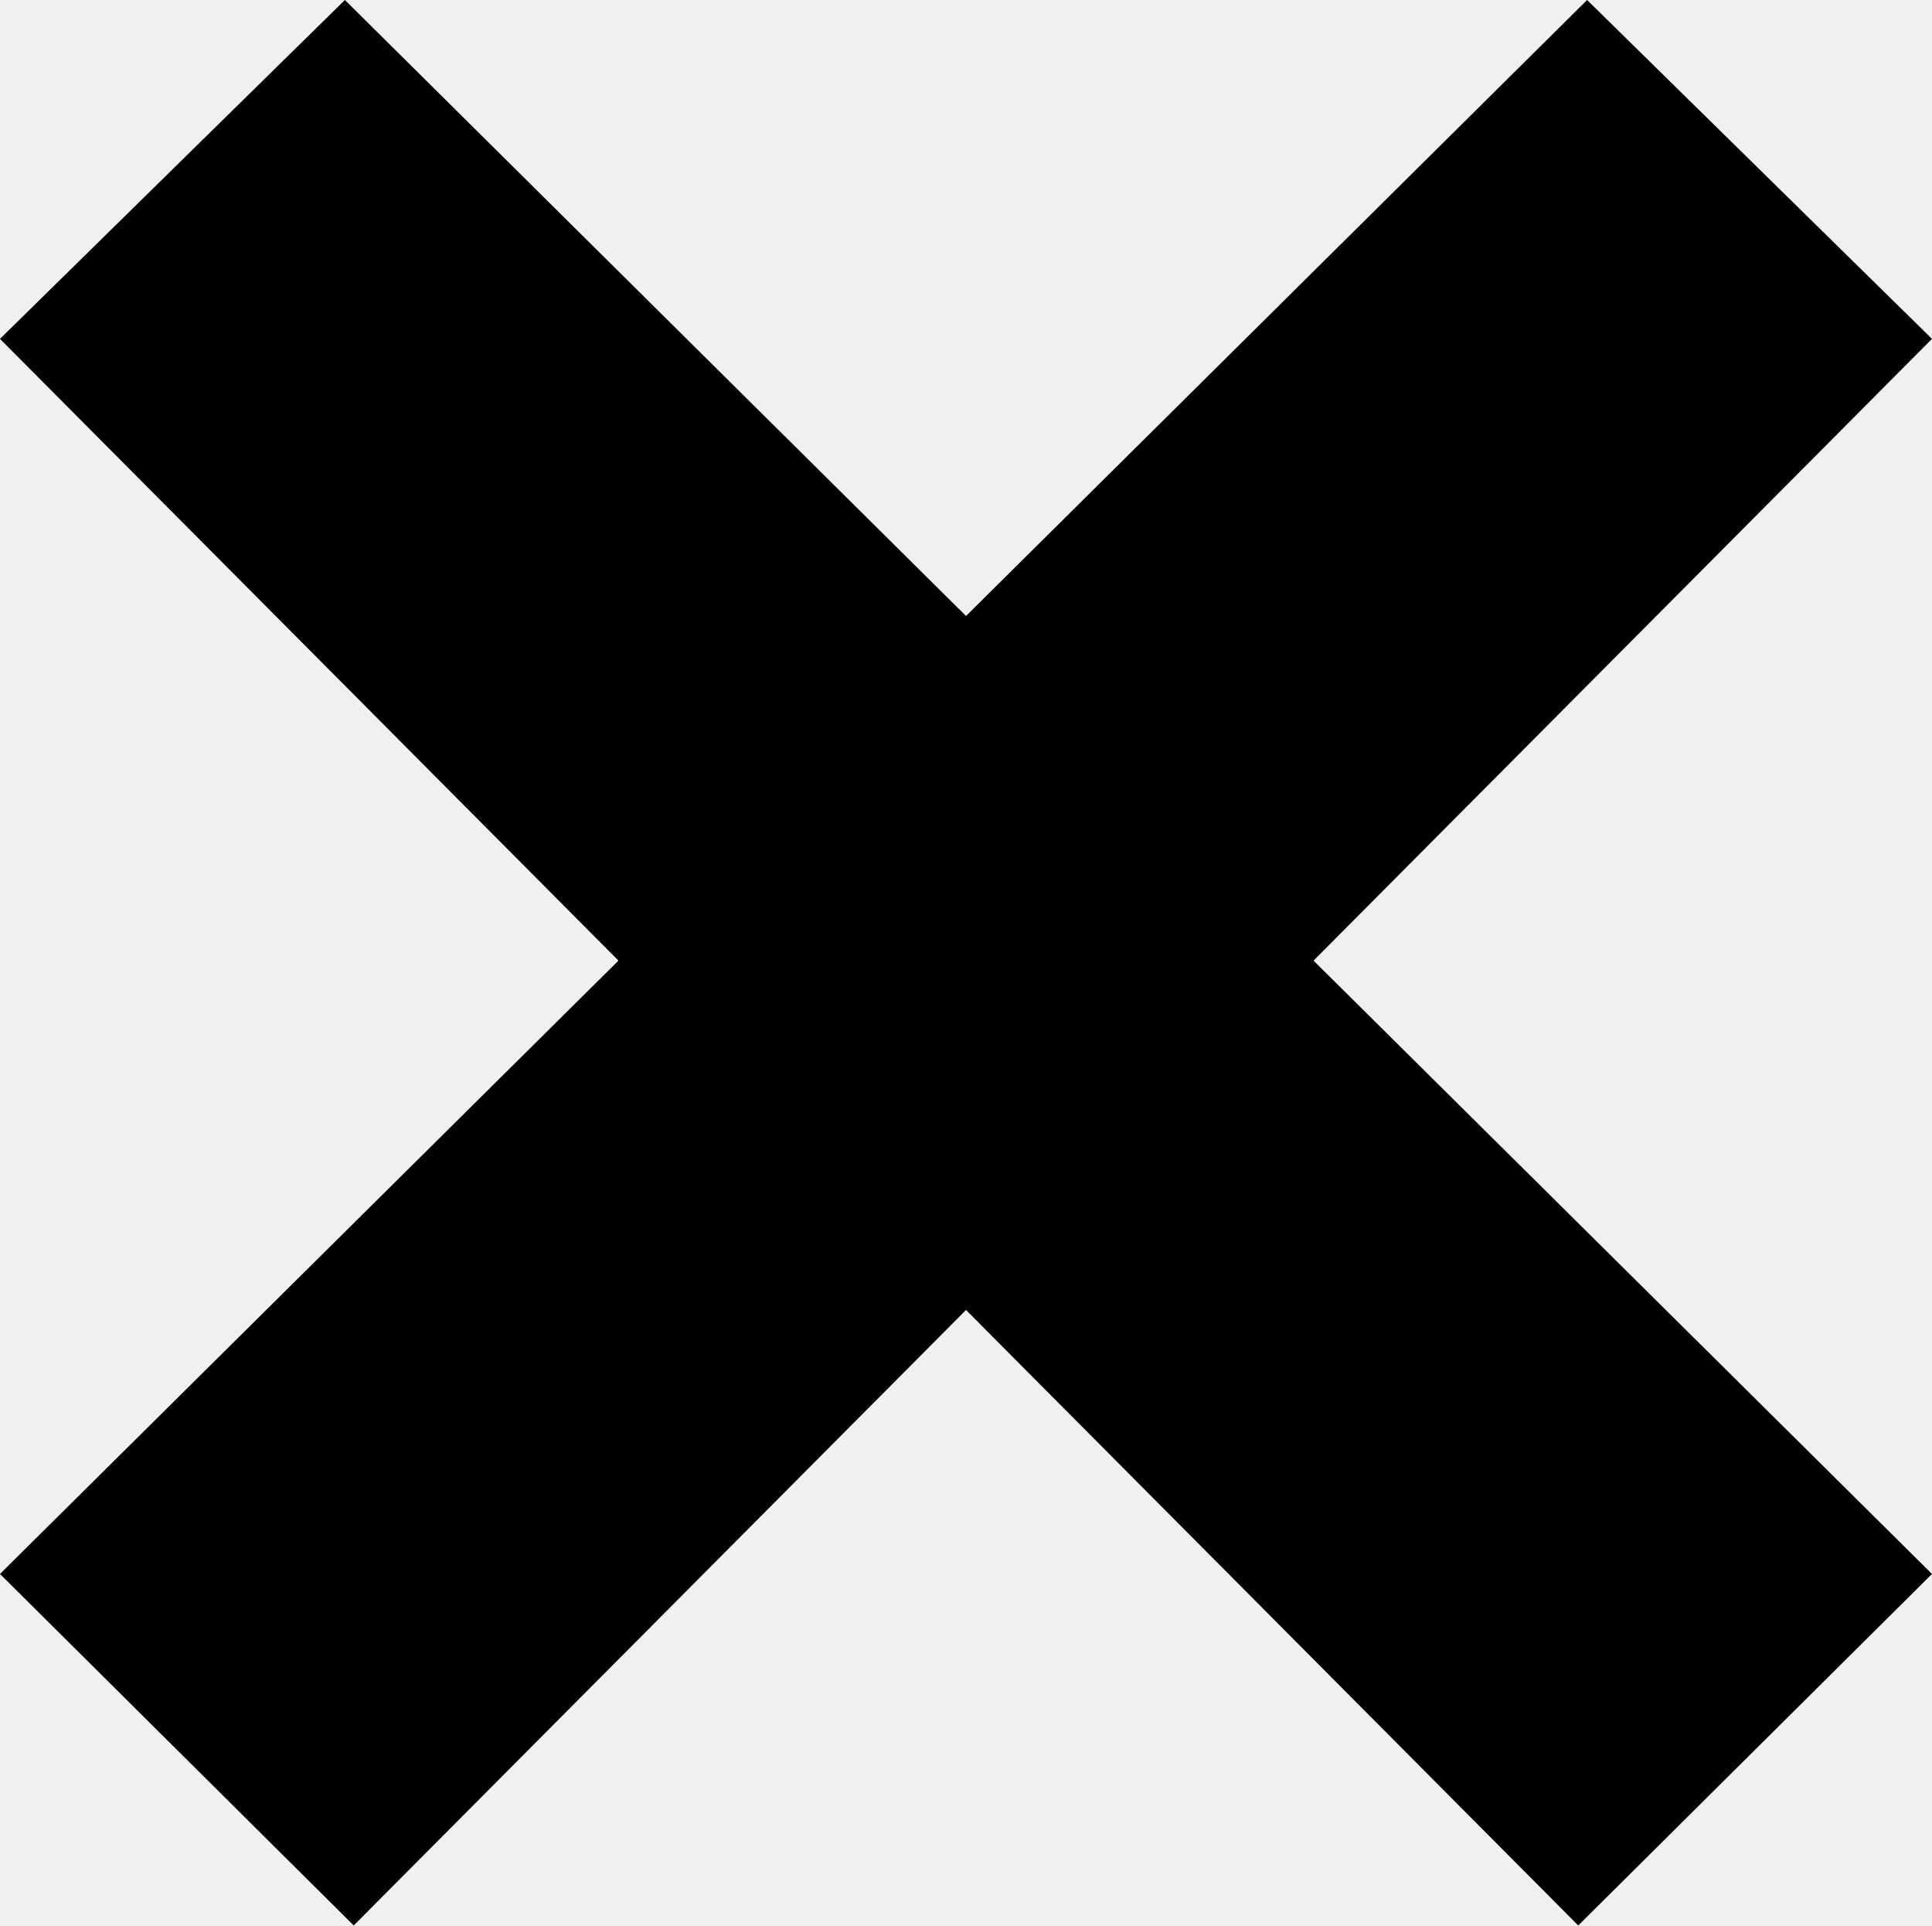
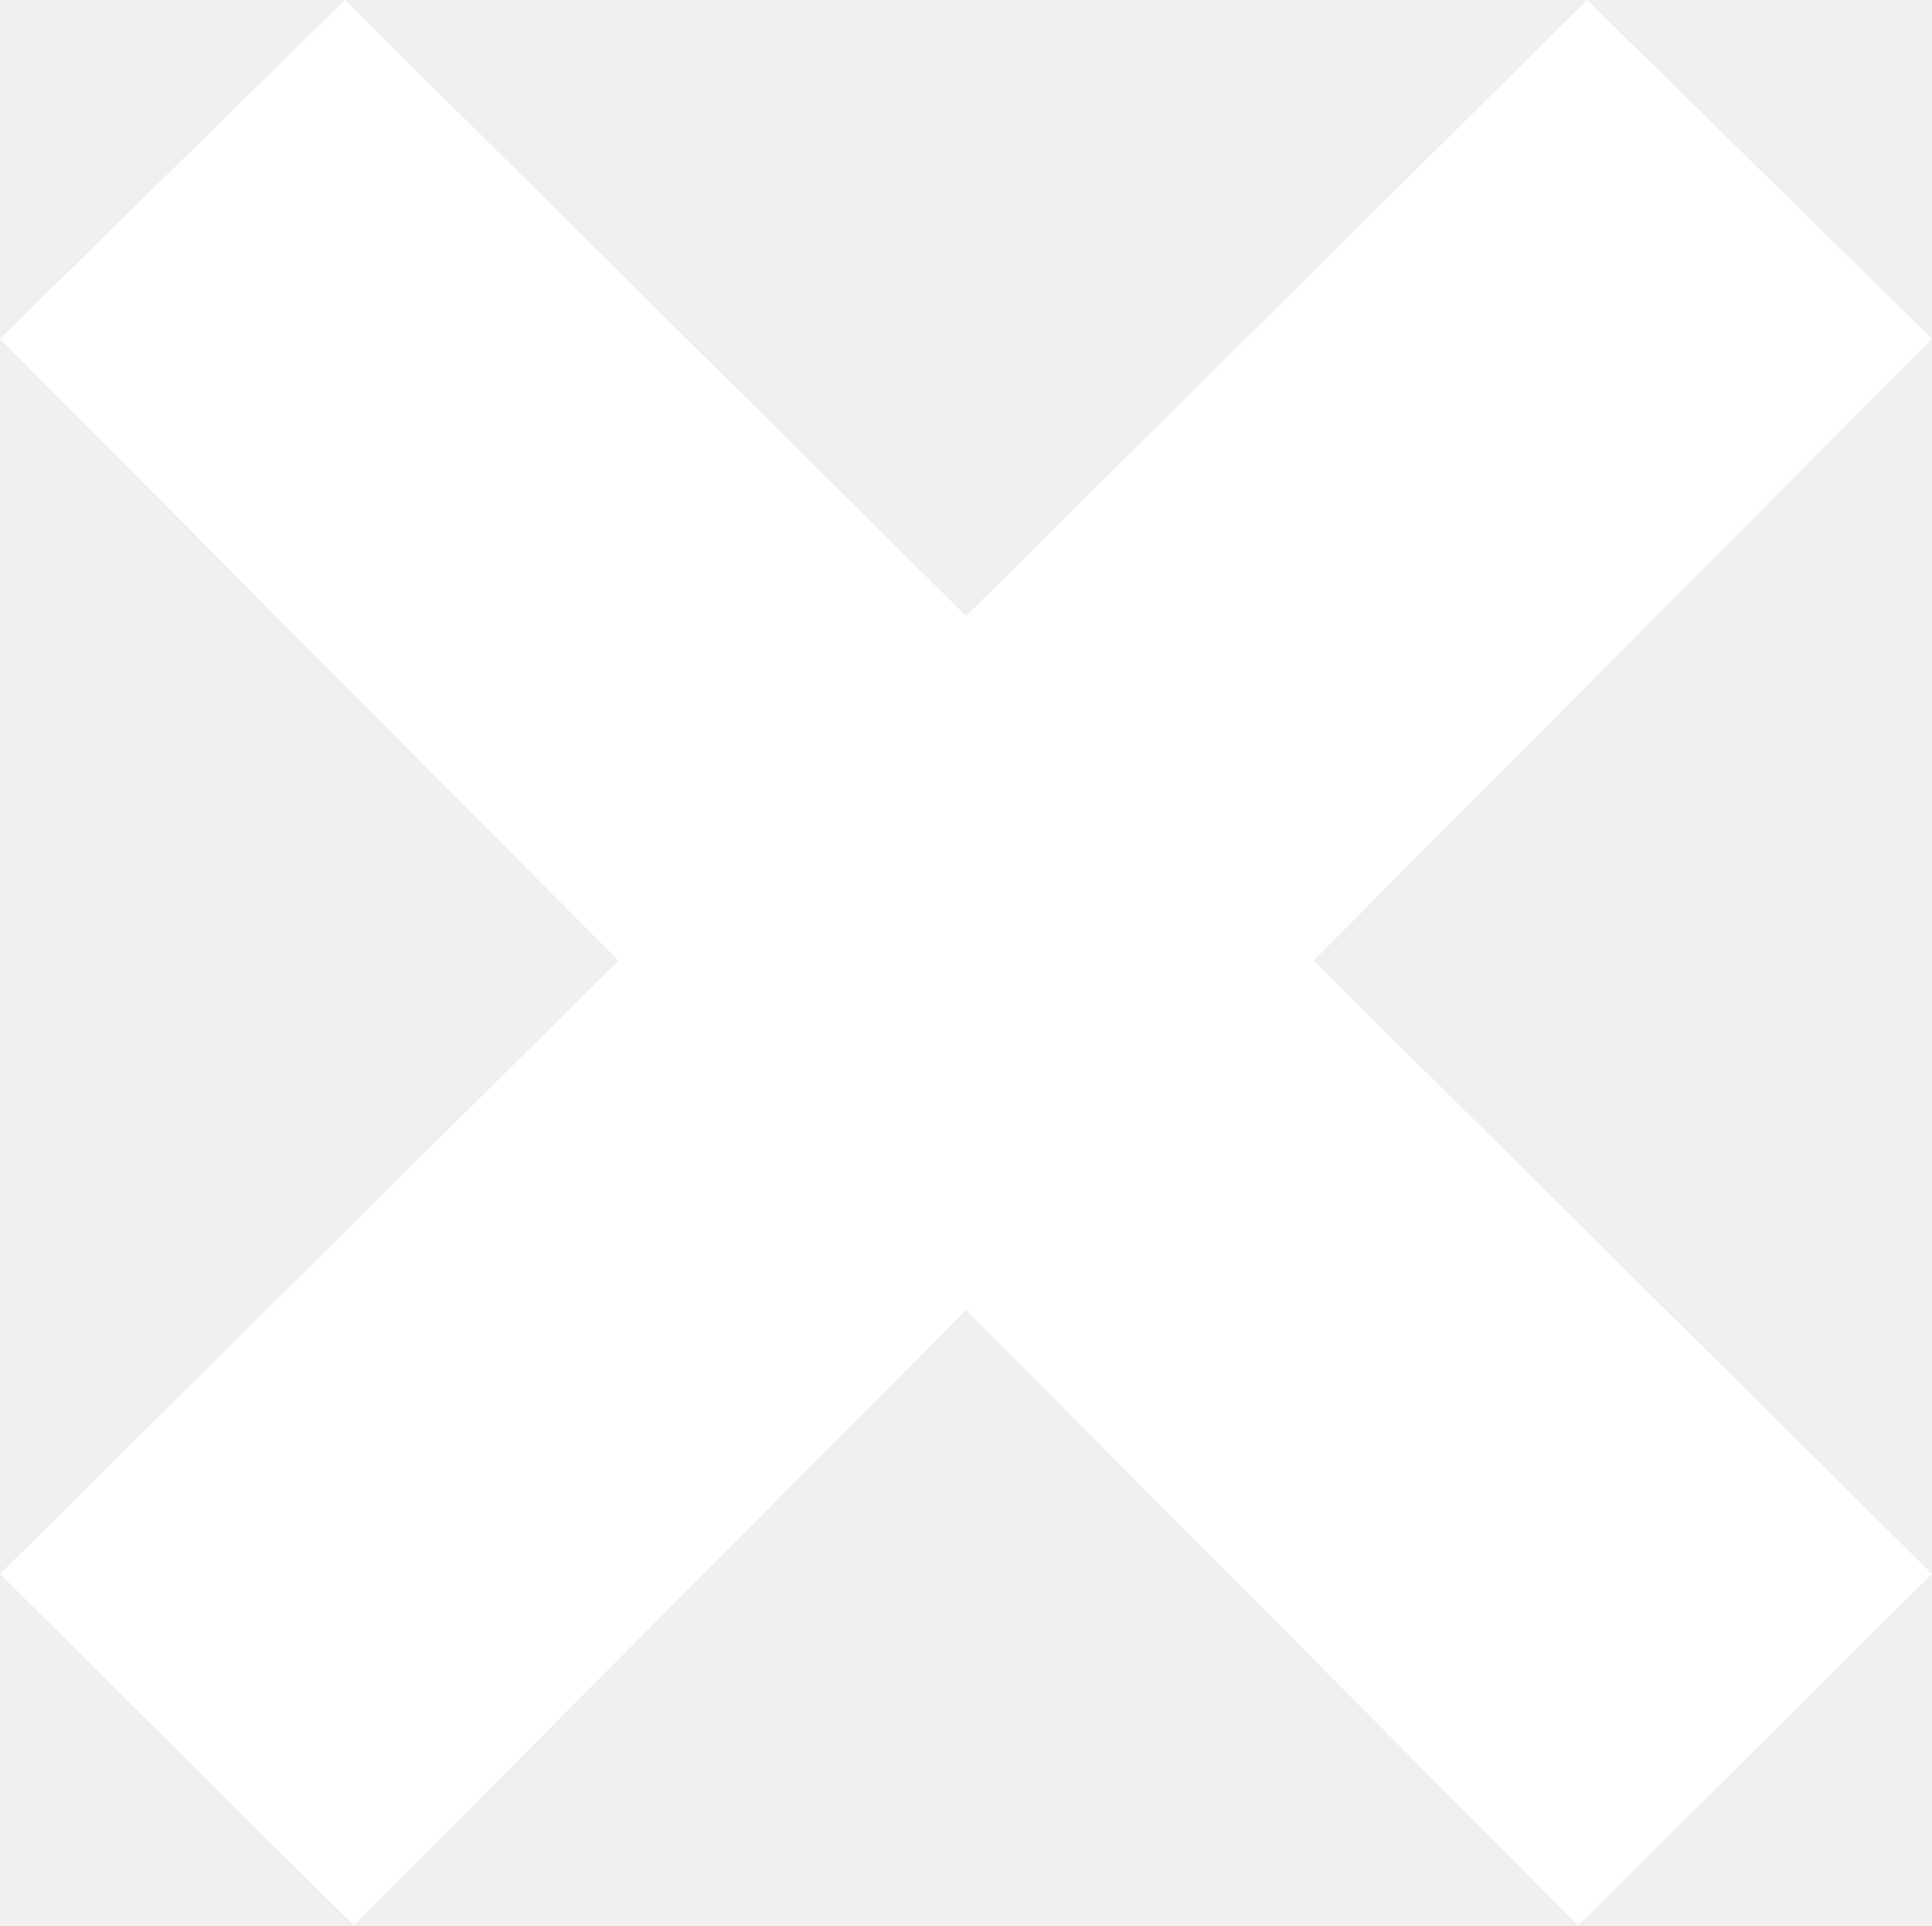
<svg xmlns="http://www.w3.org/2000/svg" width="47.112mm" height="46.948mm" viewBox="0 0 47.112 46.948" version="1.1" id="svg5">
  <defs id="defs2" />
  <g id="layer1" transform="translate(-81.46345,-124.9634)">
-     <path id="path1065" style="fill:#000000;stroke:#000000;stroke-width:0;stroke-dasharray:none" d="M 89.874 124.963 L 81.463 133.226 L 96.545 148.386 L 81.463 163.341 L 90.089 171.912 L 105.02 156.904 L 119.949 171.912 L 128.575 163.341 L 113.494 148.386 L 128.575 133.226 L 120.165 124.963 L 105.02 139.983 L 89.874 124.963 z " />
+     <path id="path1065" style="fill:#fff;stroke:#fff;stroke-width:0;stroke-dasharray:none" d="M 89.874 124.963 L 81.463 133.226 L 96.545 148.386 L 81.463 163.341 L 90.089 171.912 L 105.02 156.904 L 119.949 171.912 L 128.575 163.341 L 113.494 148.386 L 128.575 133.226 L 120.165 124.963 L 105.02 139.983 L 89.874 124.963 z " />
  </g>
</svg>
